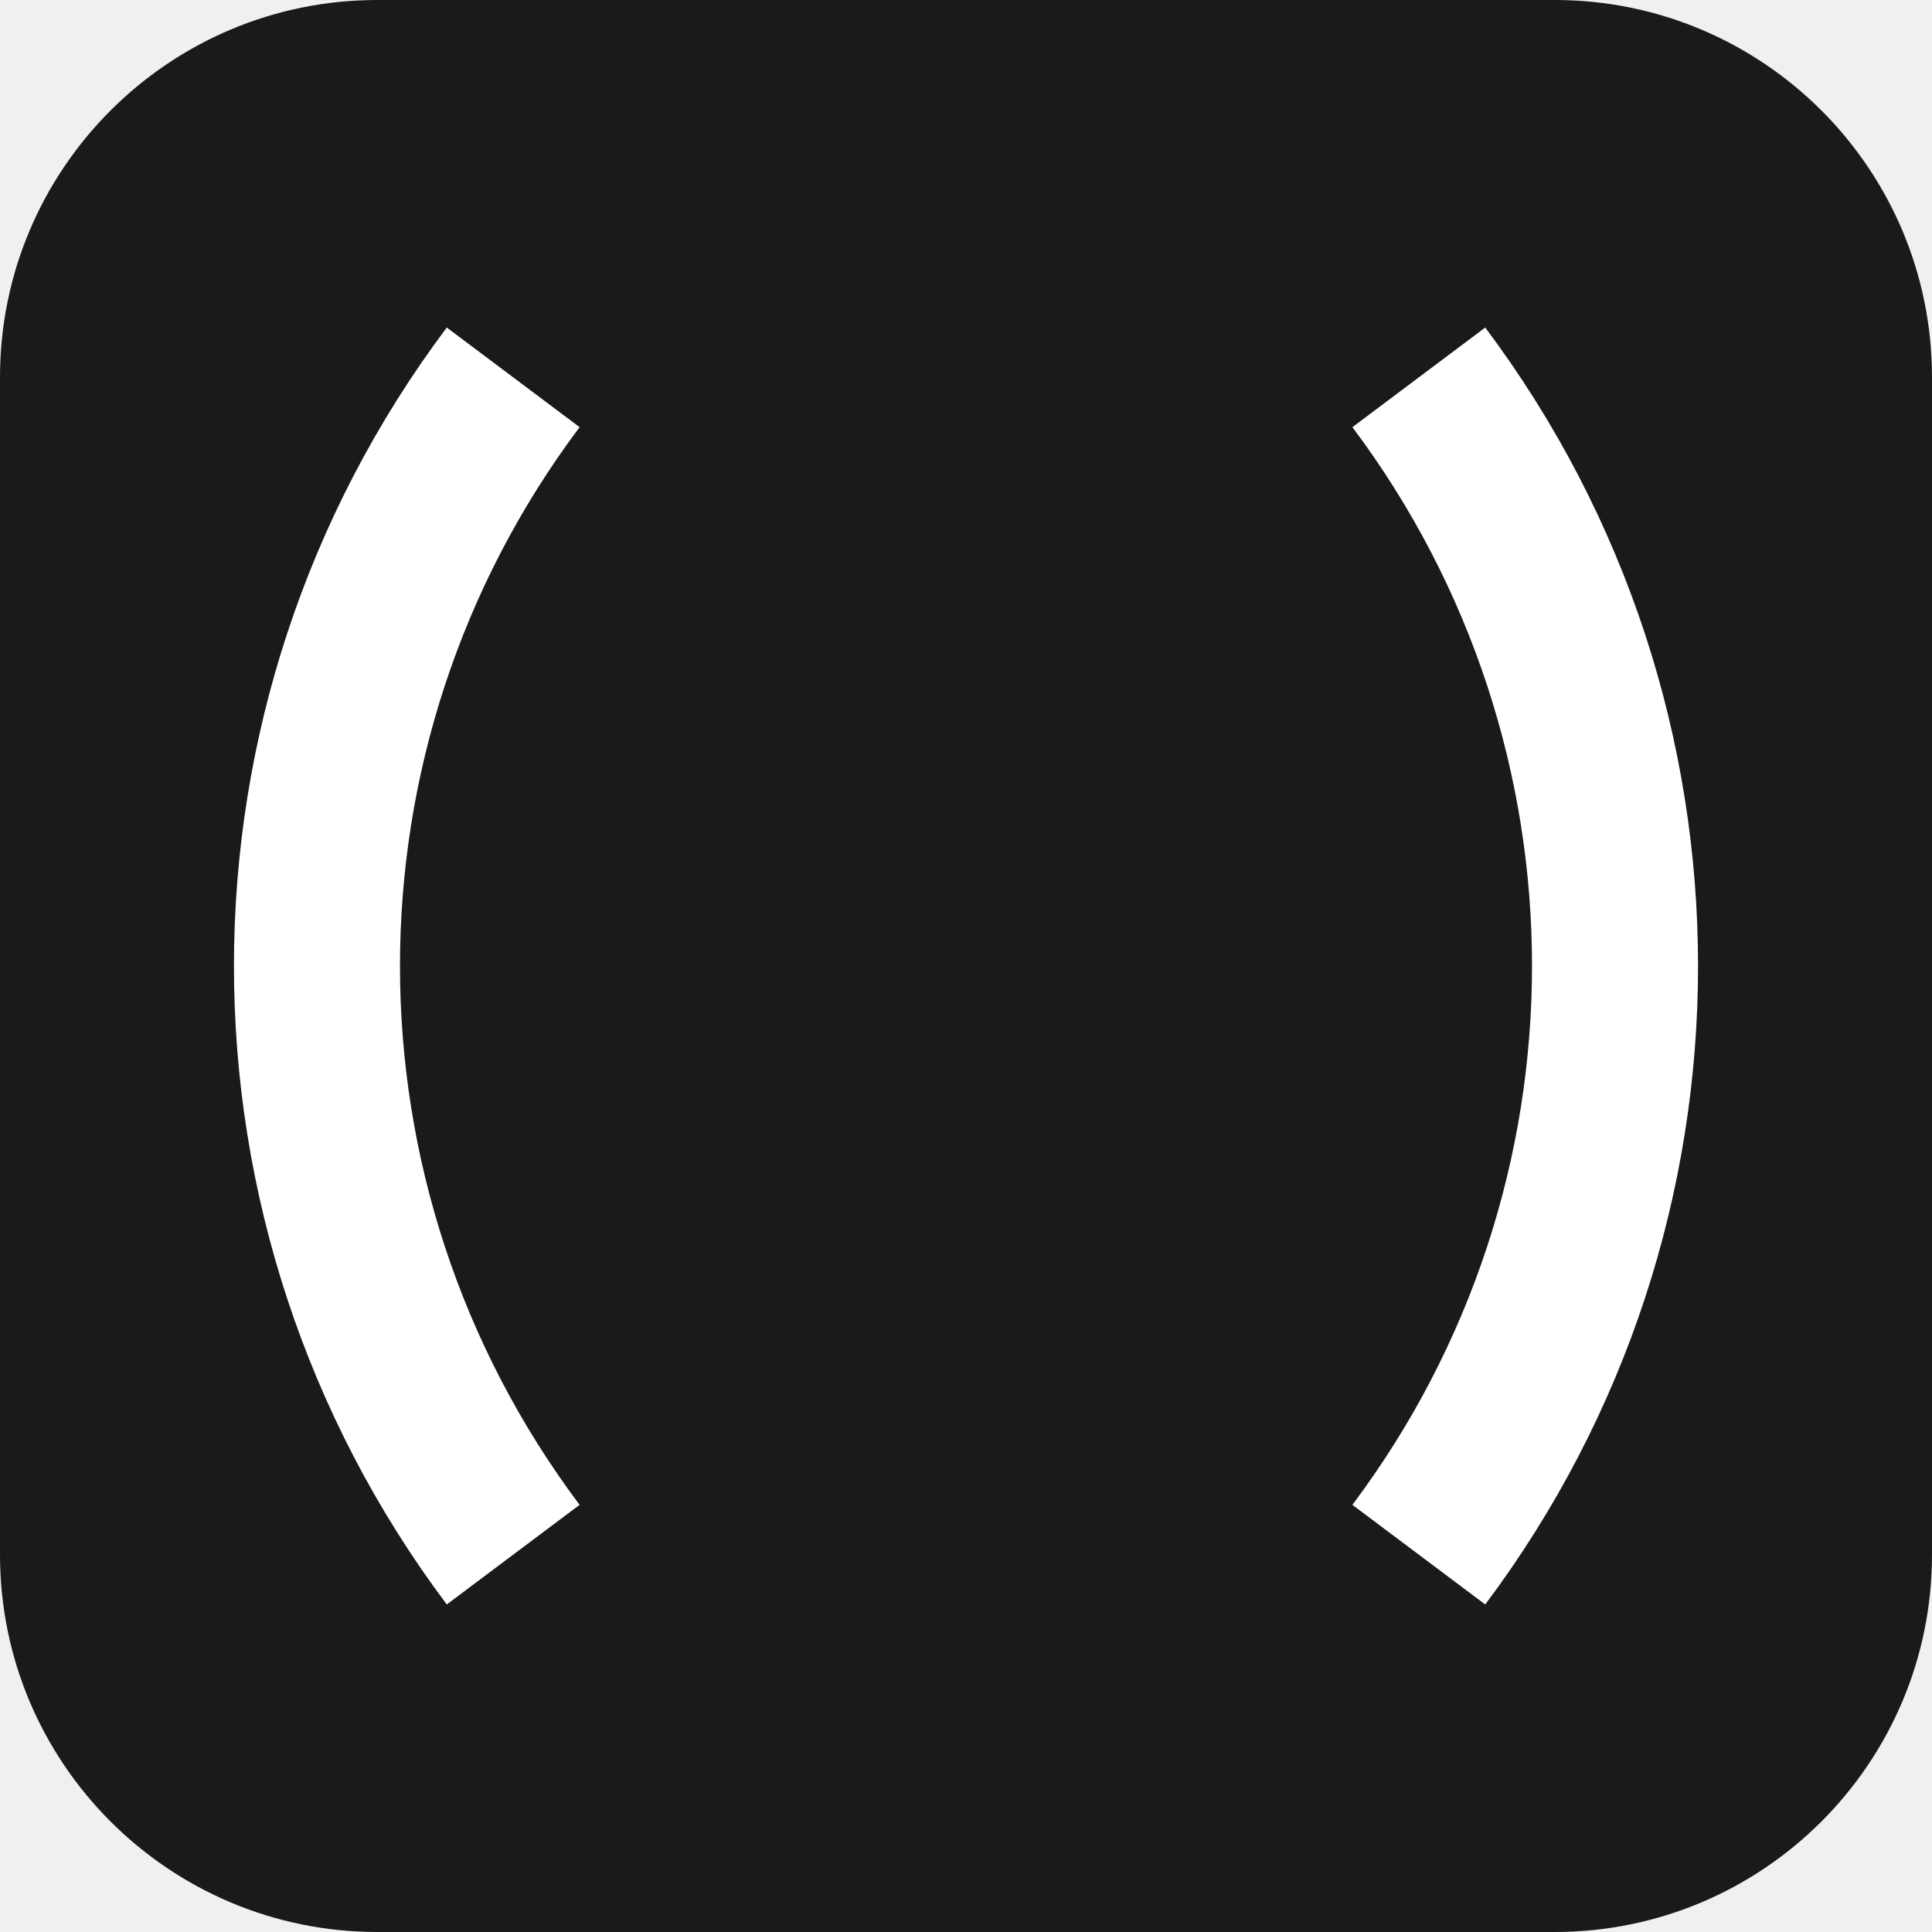
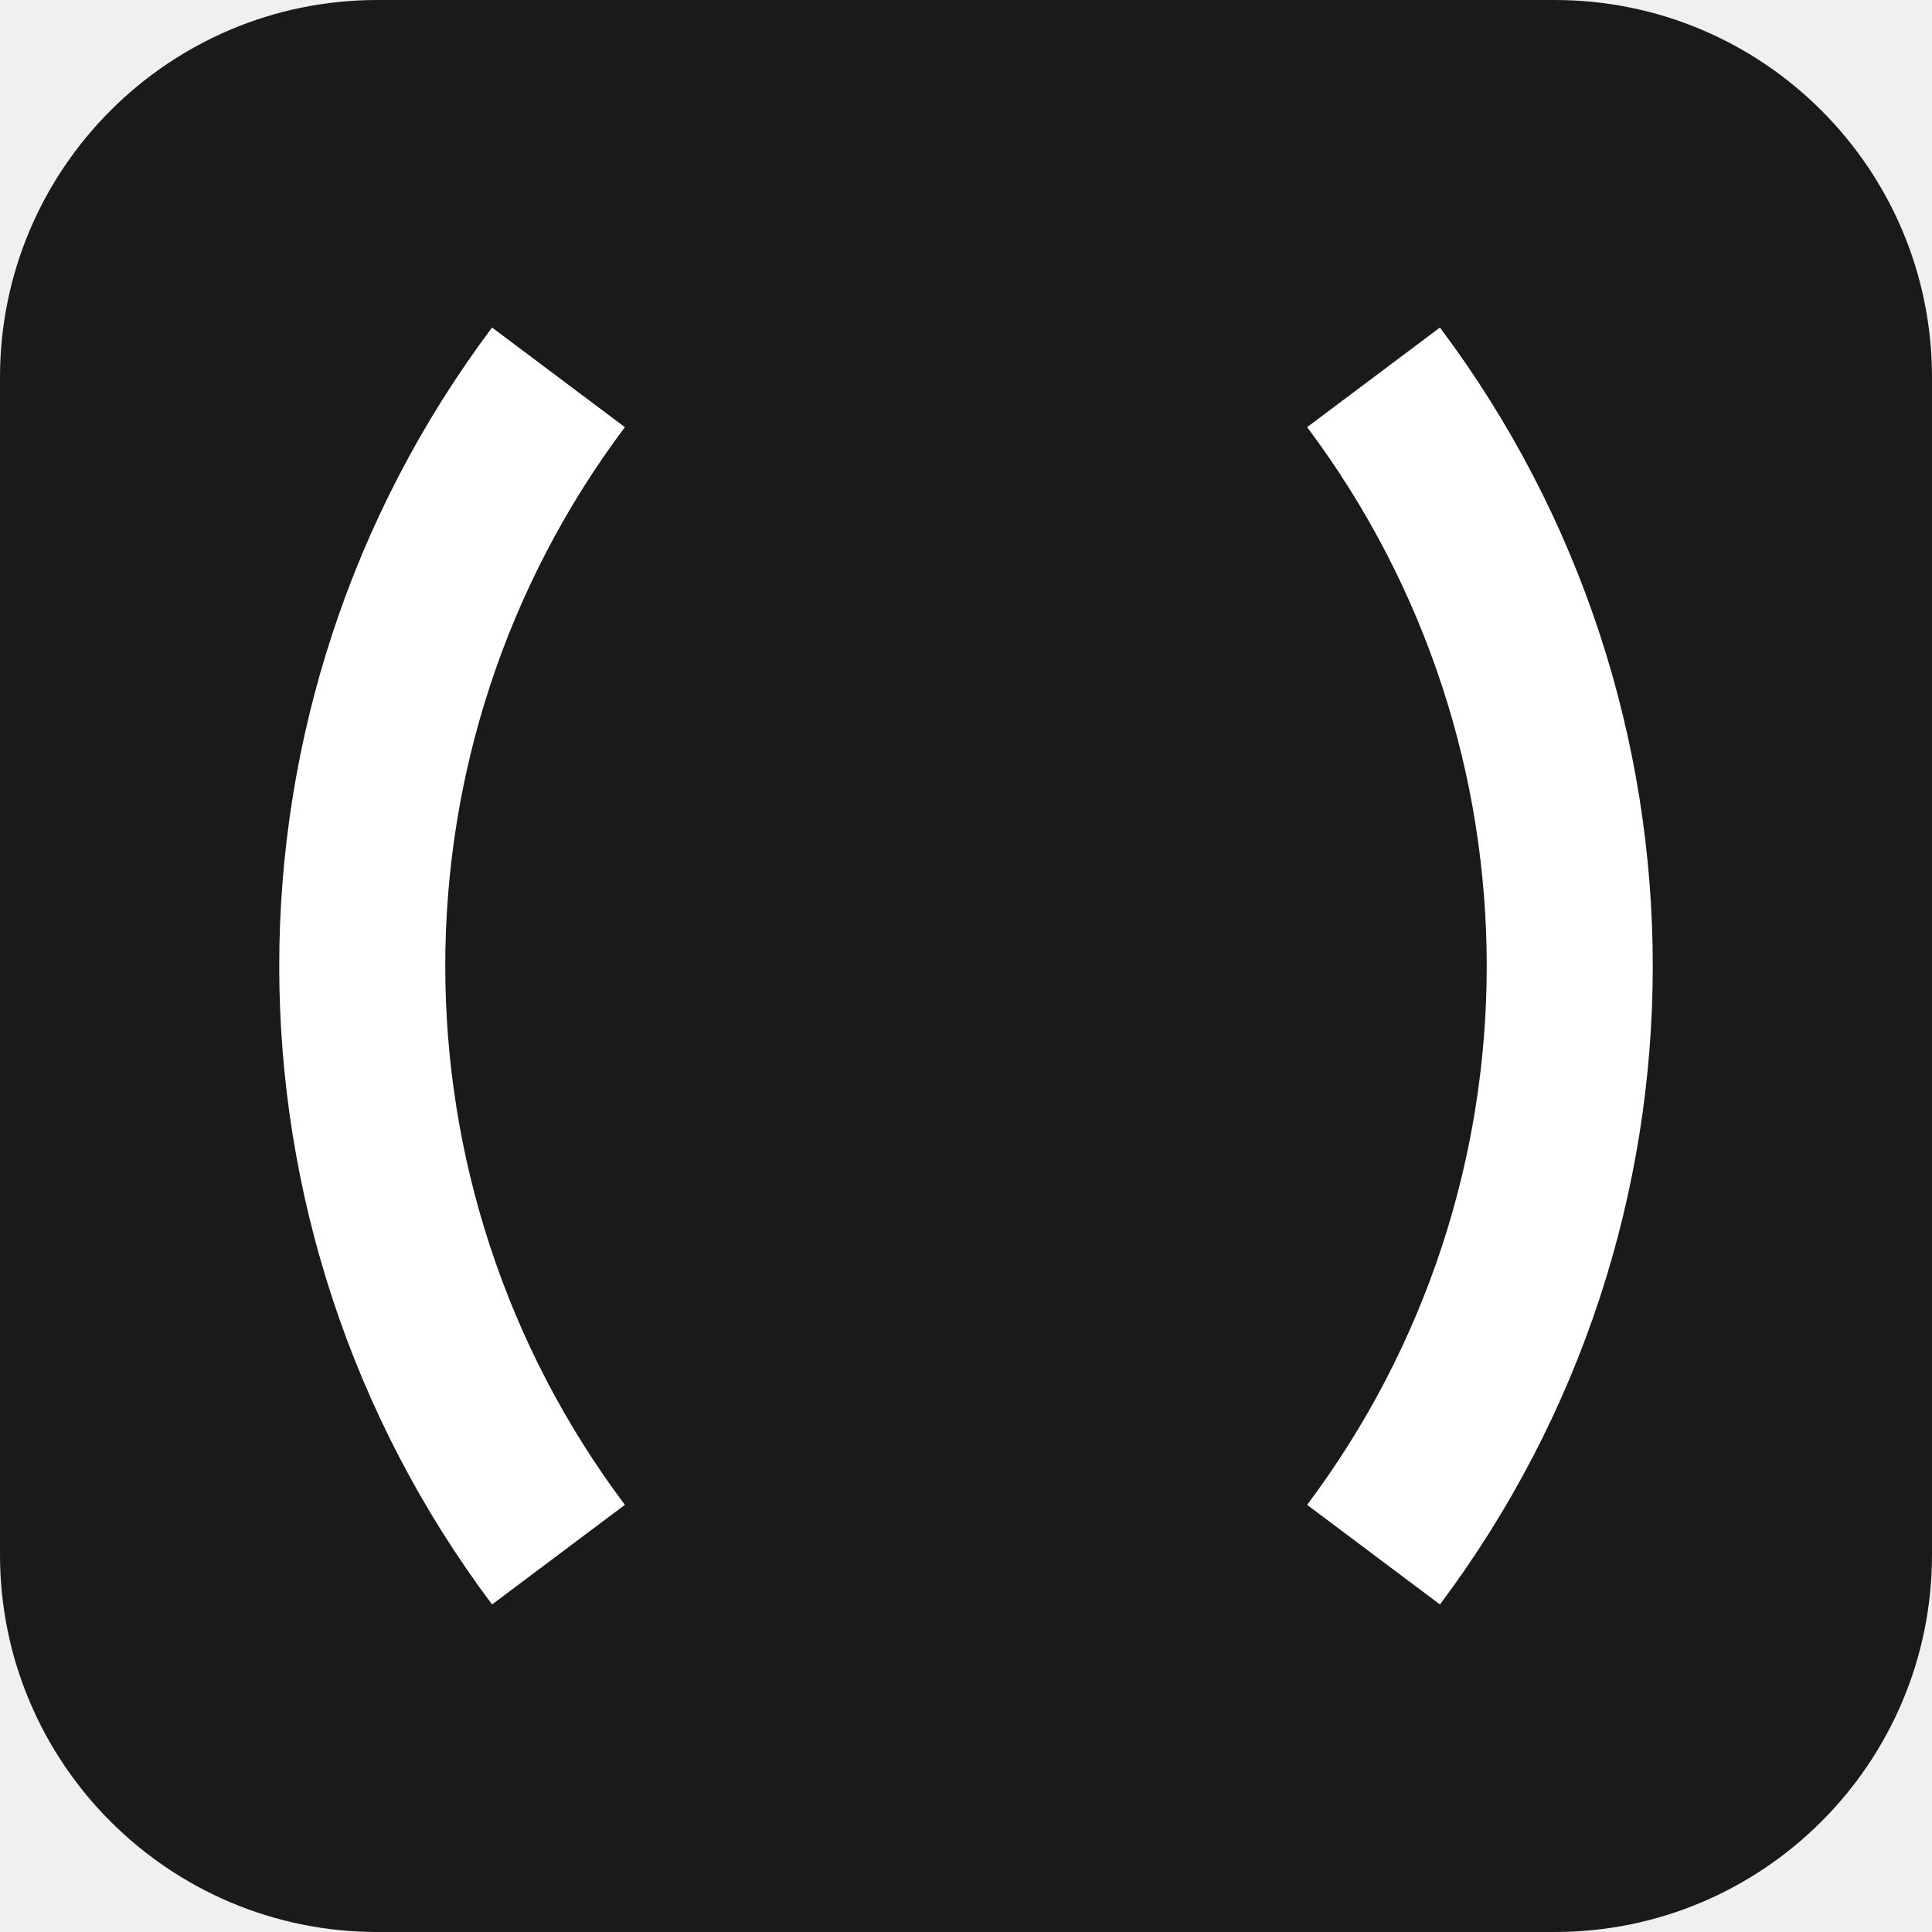
<svg xmlns="http://www.w3.org/2000/svg" viewBox="0 0 512 512">
  <rect width="512" height="512" rx="100" fill="#1a1a1a" />
-   <path d="M 136 100 A 260 260 0 0 0 136 412" fill="none" stroke="#ffffff" stroke-width="44" />
-   <path d="M 376 100 A 260 260 0 0 1 376 412" fill="none" stroke="#ffffff" stroke-width="44" />
+   <path d="M 148 100 A 260 260 0 0 0 148 412" fill="none" stroke="#ffffff" stroke-width="44" />
+   <path d="M 364 100 A 260 260 0 0 1 364 412" fill="none" stroke="#ffffff" stroke-width="44" />
</svg>
